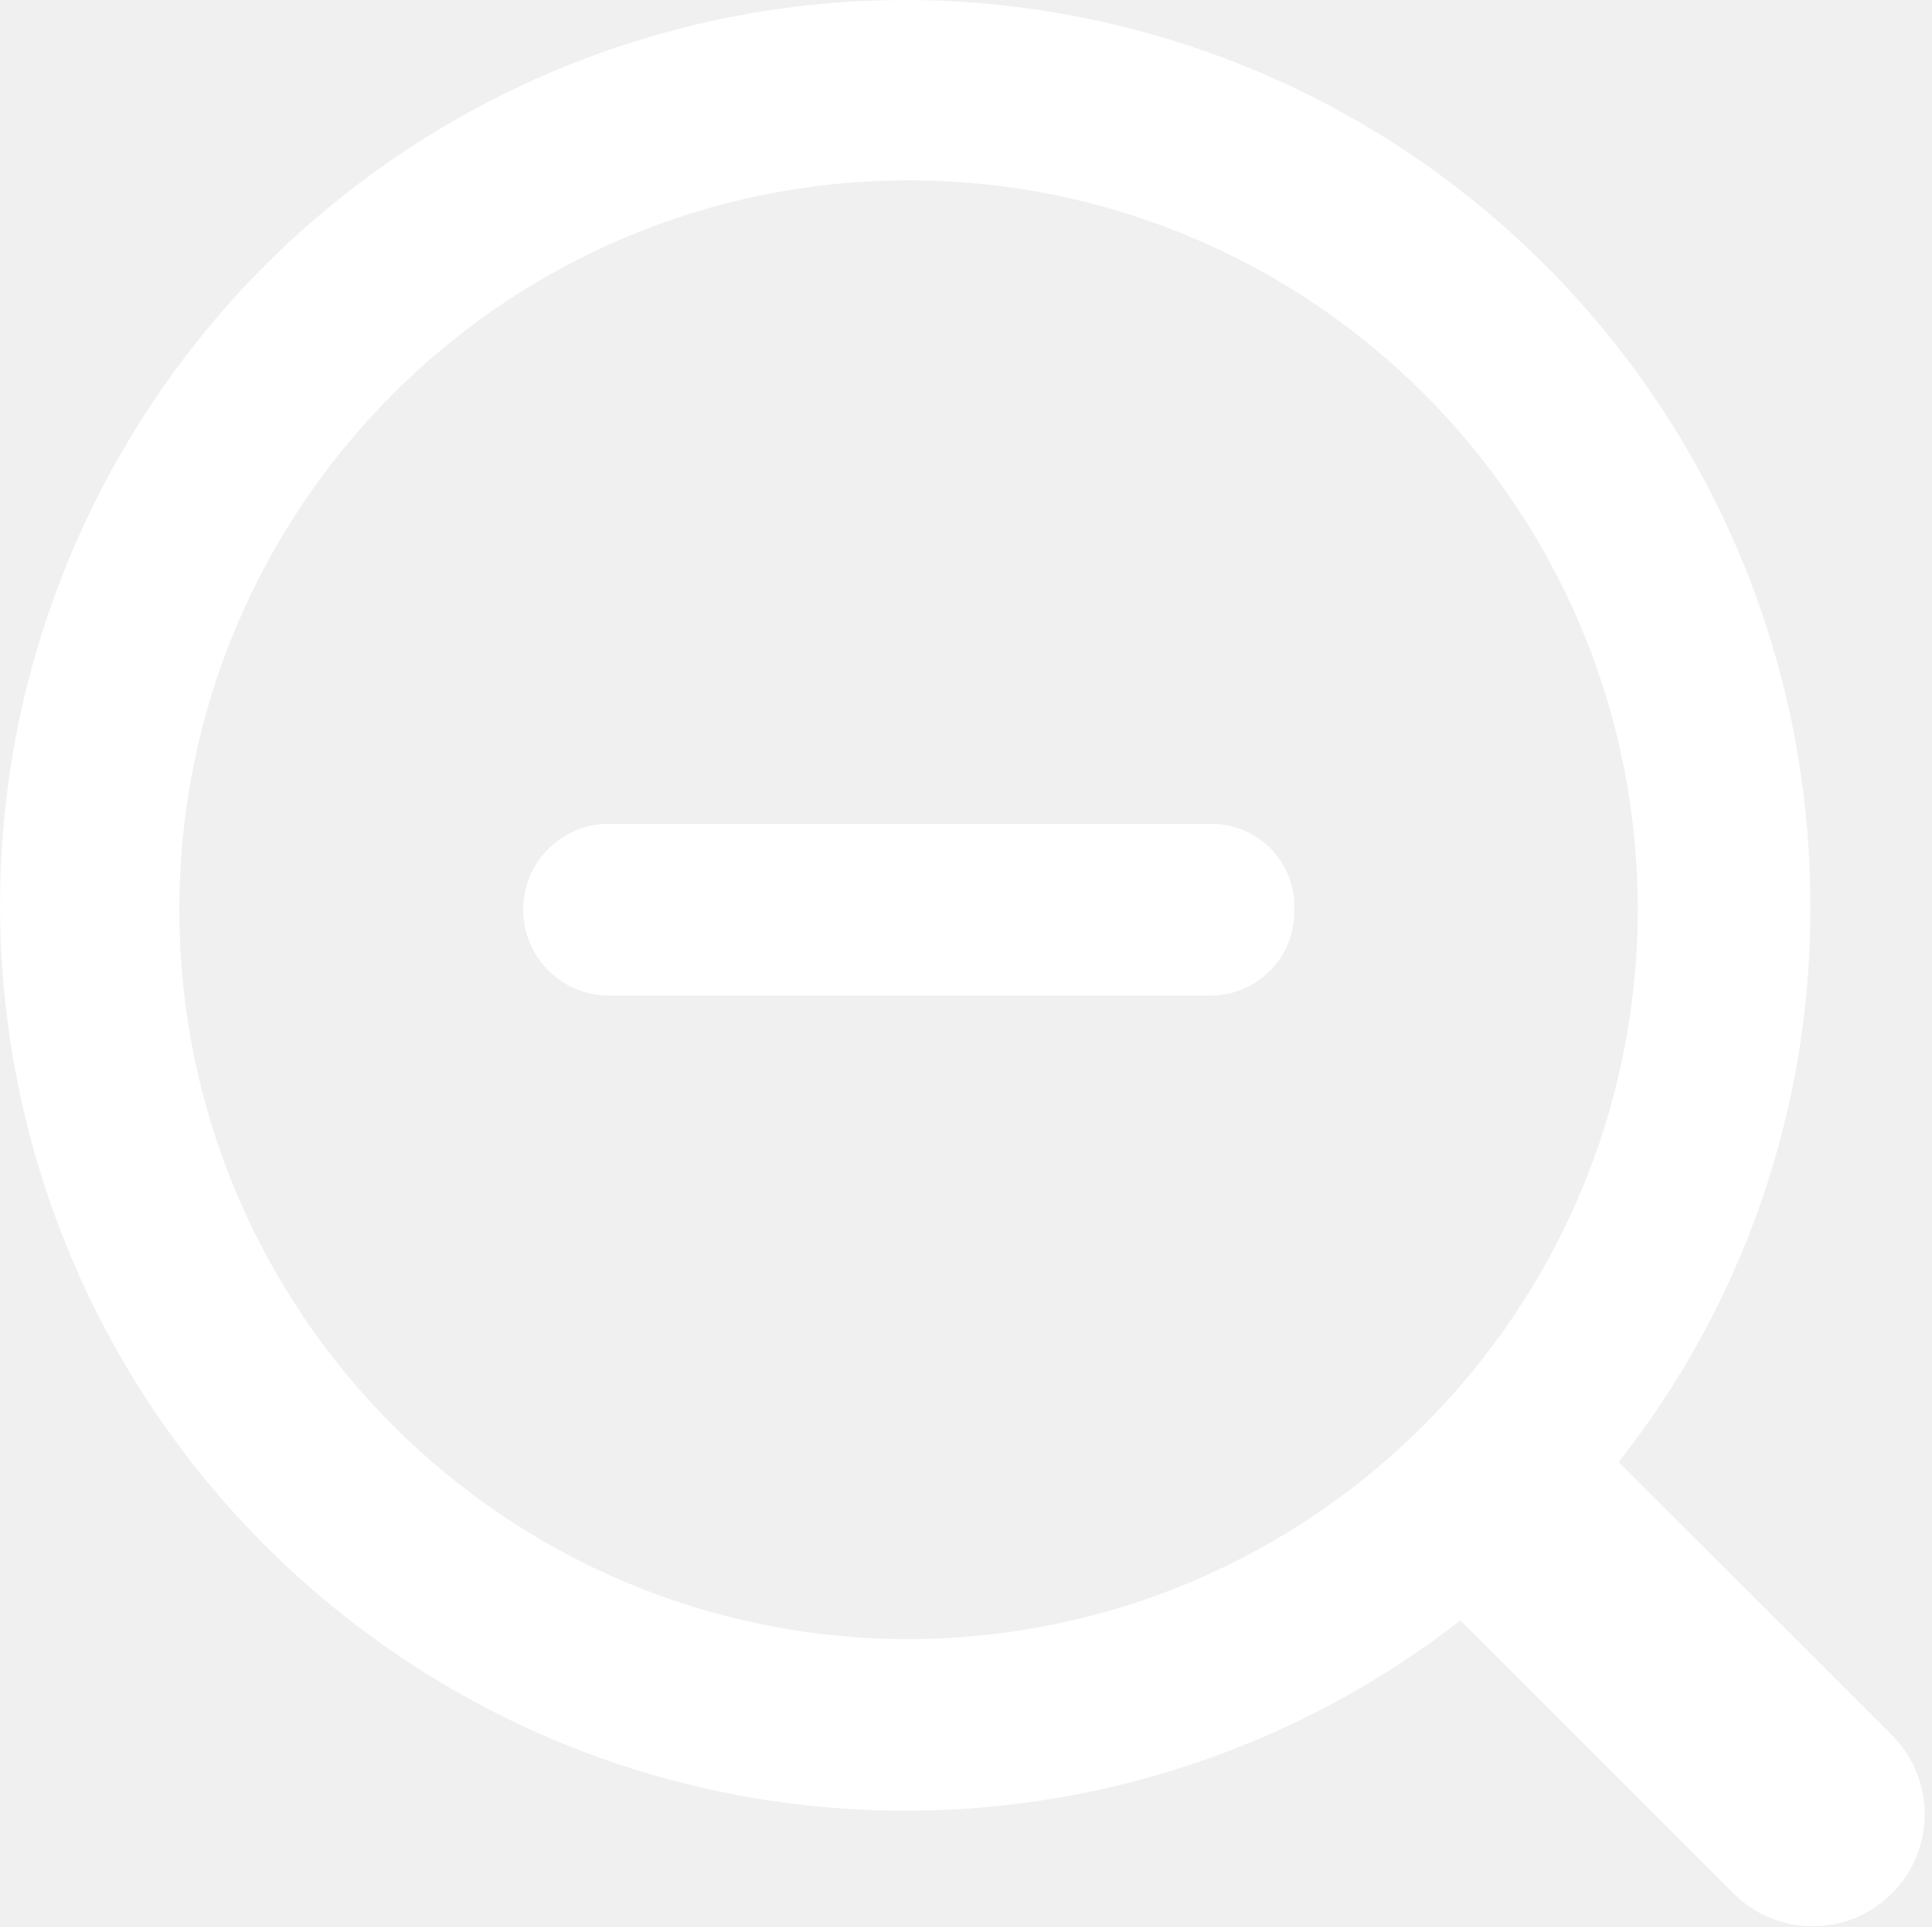
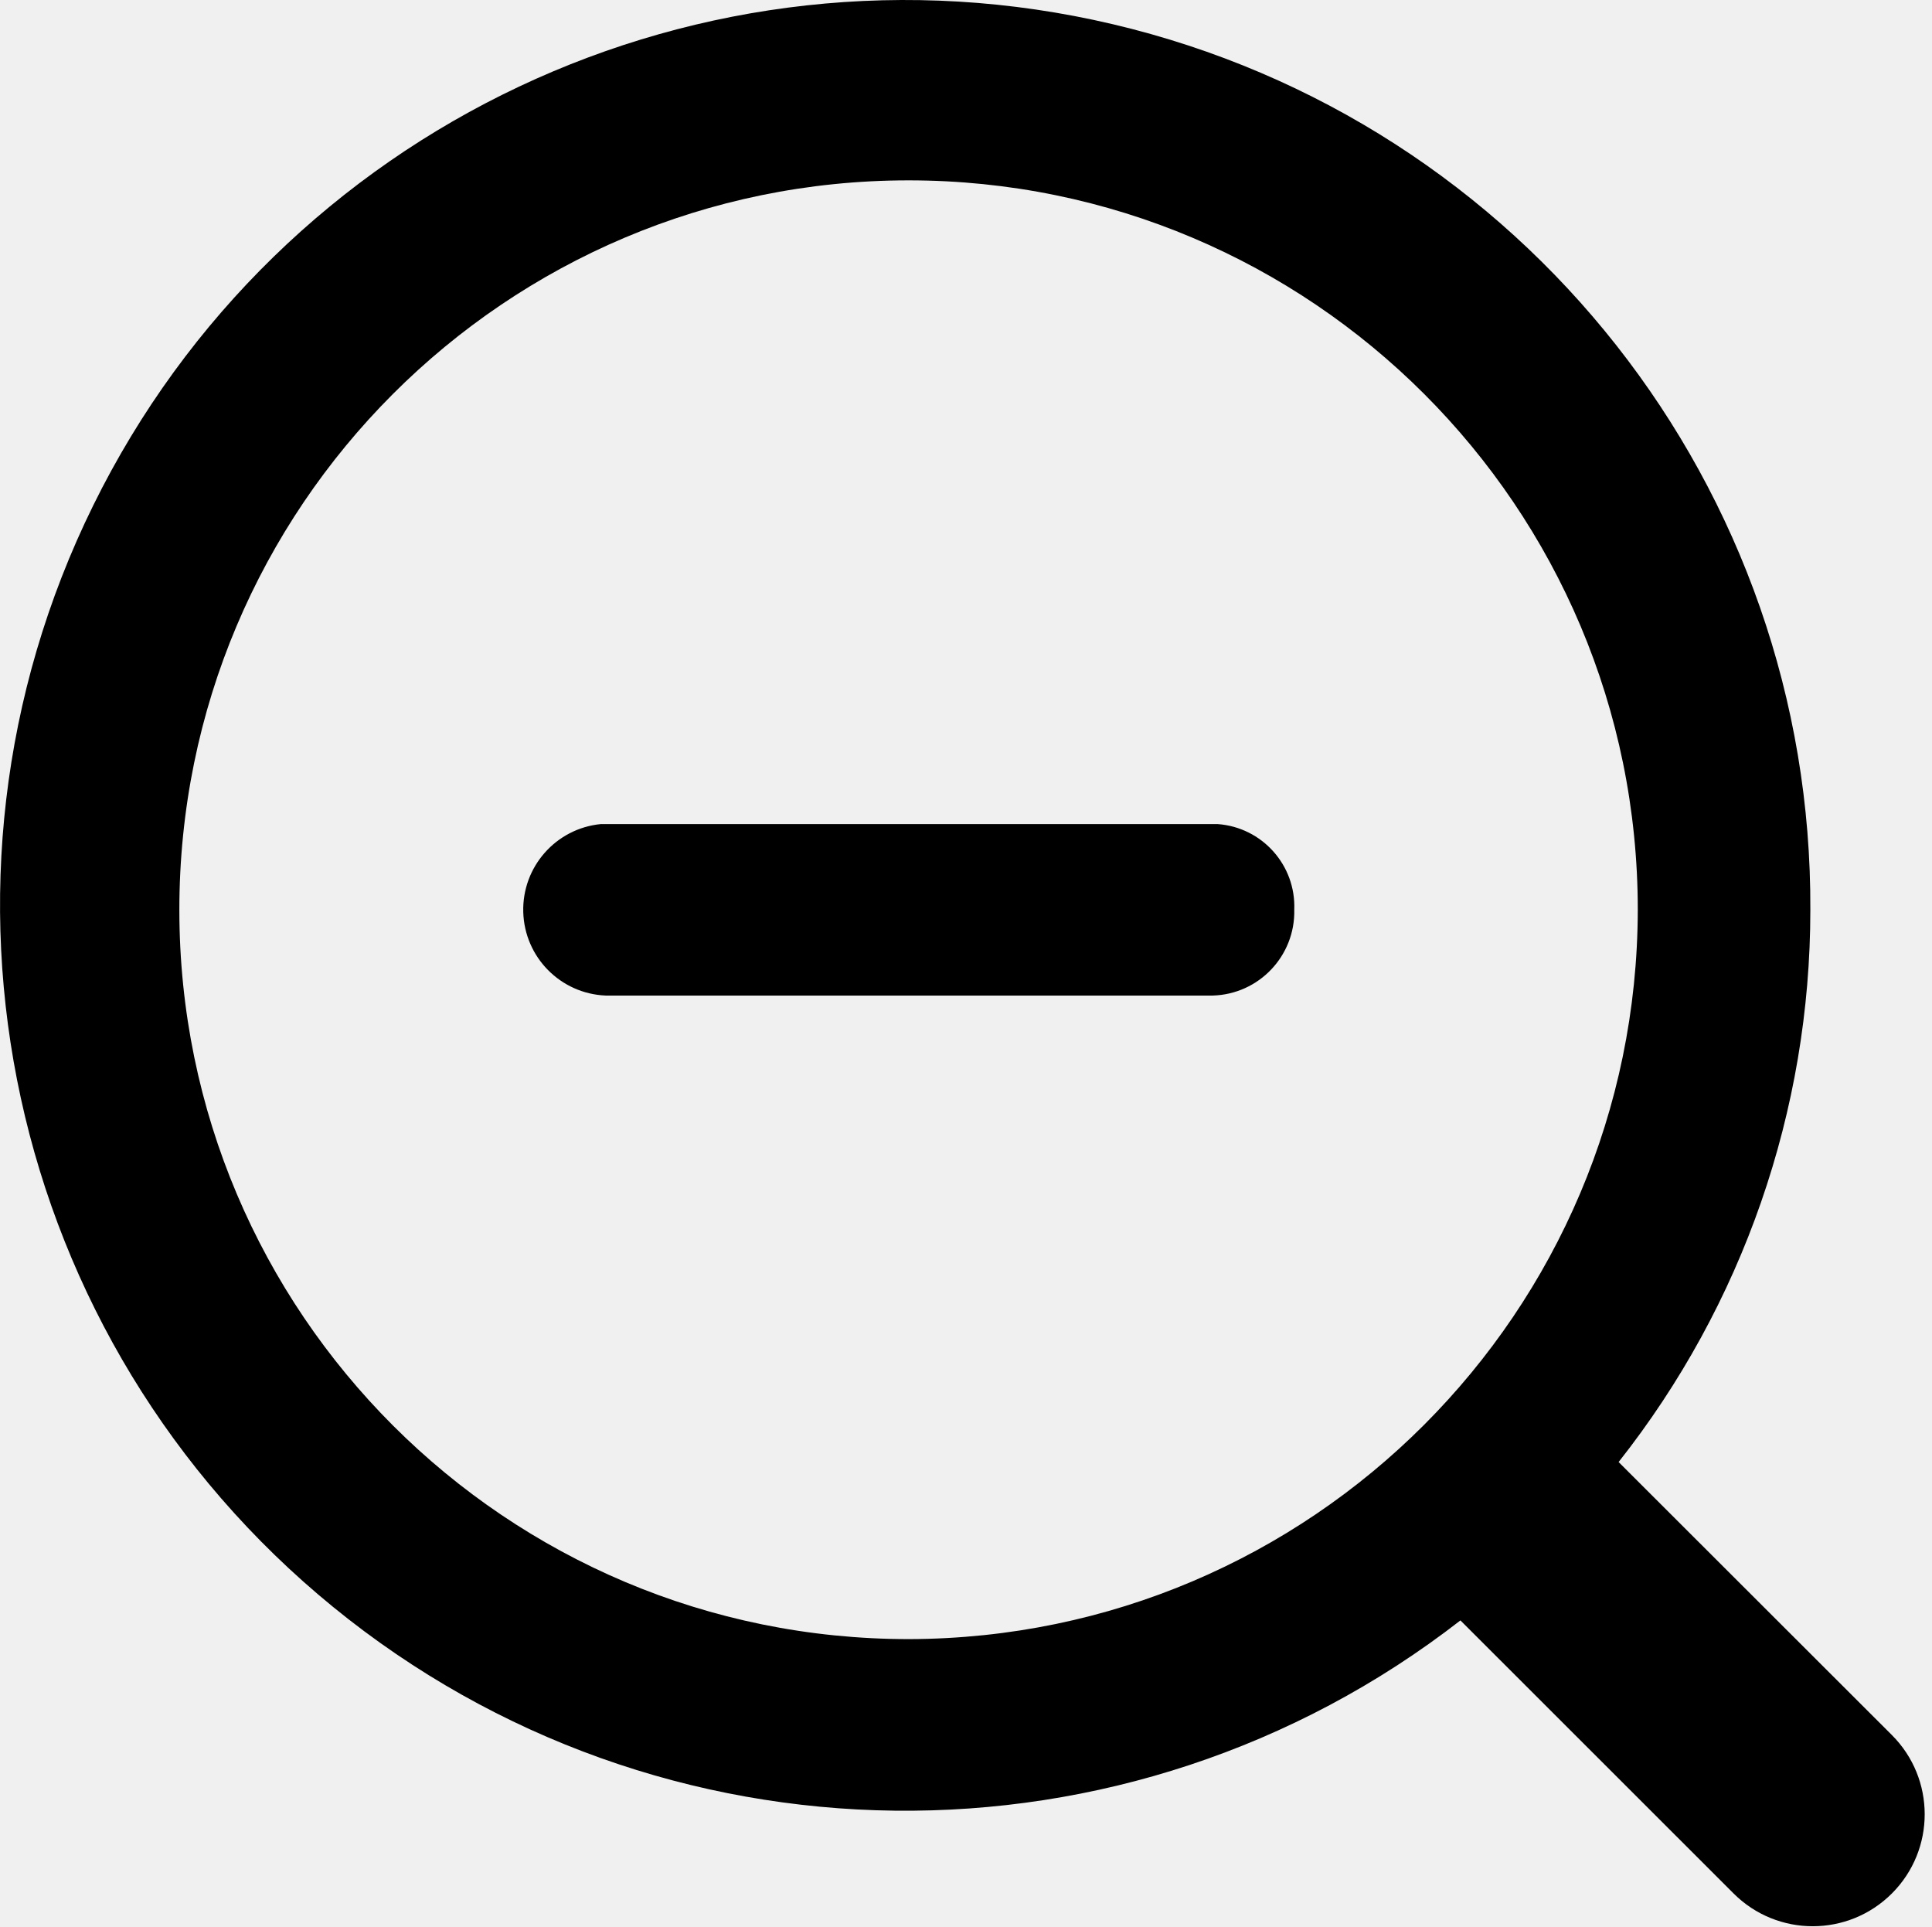
<svg xmlns="http://www.w3.org/2000/svg" t="1566546997212" class="icon" viewBox="0 0 1027 1024" version="1.1" p-id="8409" width="200.586" height="200">
  <defs>
    <style type="text/css" />
  </defs>
-   <path d="M1005.646 922.081l-145.235-145.065a473.245 473.245 0 0 0 101.919-293.357 481.144 481.144 0 1 0-186.003 377.526l145.235 145.15a59.453 59.453 0 1 0 84.083-84.253z m-522.336-50.96a387.633 387.633 0 1 1 387.293-387.548A388.312 388.312 0 0 1 483.31 871.121z m0 0l163.92-433.157H319.39a45.694 45.694 0 0 0 2.548 91.133H644.682a44.59 44.59 0 0 0 43.316-45.609 43.91 43.91 0 0 0-40.768-45.524z m0 0" p-id="8410" fill="#ffffff" />
+   <path d="M1005.646 922.081l-145.235-145.065a473.245 473.245 0 0 0 101.919-293.357 481.144 481.144 0 1 0-186.003 377.526l145.235 145.15a59.453 59.453 0 1 0 84.083-84.253z m-522.336-50.96a387.633 387.633 0 1 1 387.293-387.548A388.312 388.312 0 0 1 483.31 871.121z m0 0l163.92-433.157H319.39a45.694 45.694 0 0 0 2.548 91.133H644.682a44.59 44.59 0 0 0 43.316-45.609 43.91 43.91 0 0 0-40.768-45.524z m0 0" p-id="8410" />
</svg>
